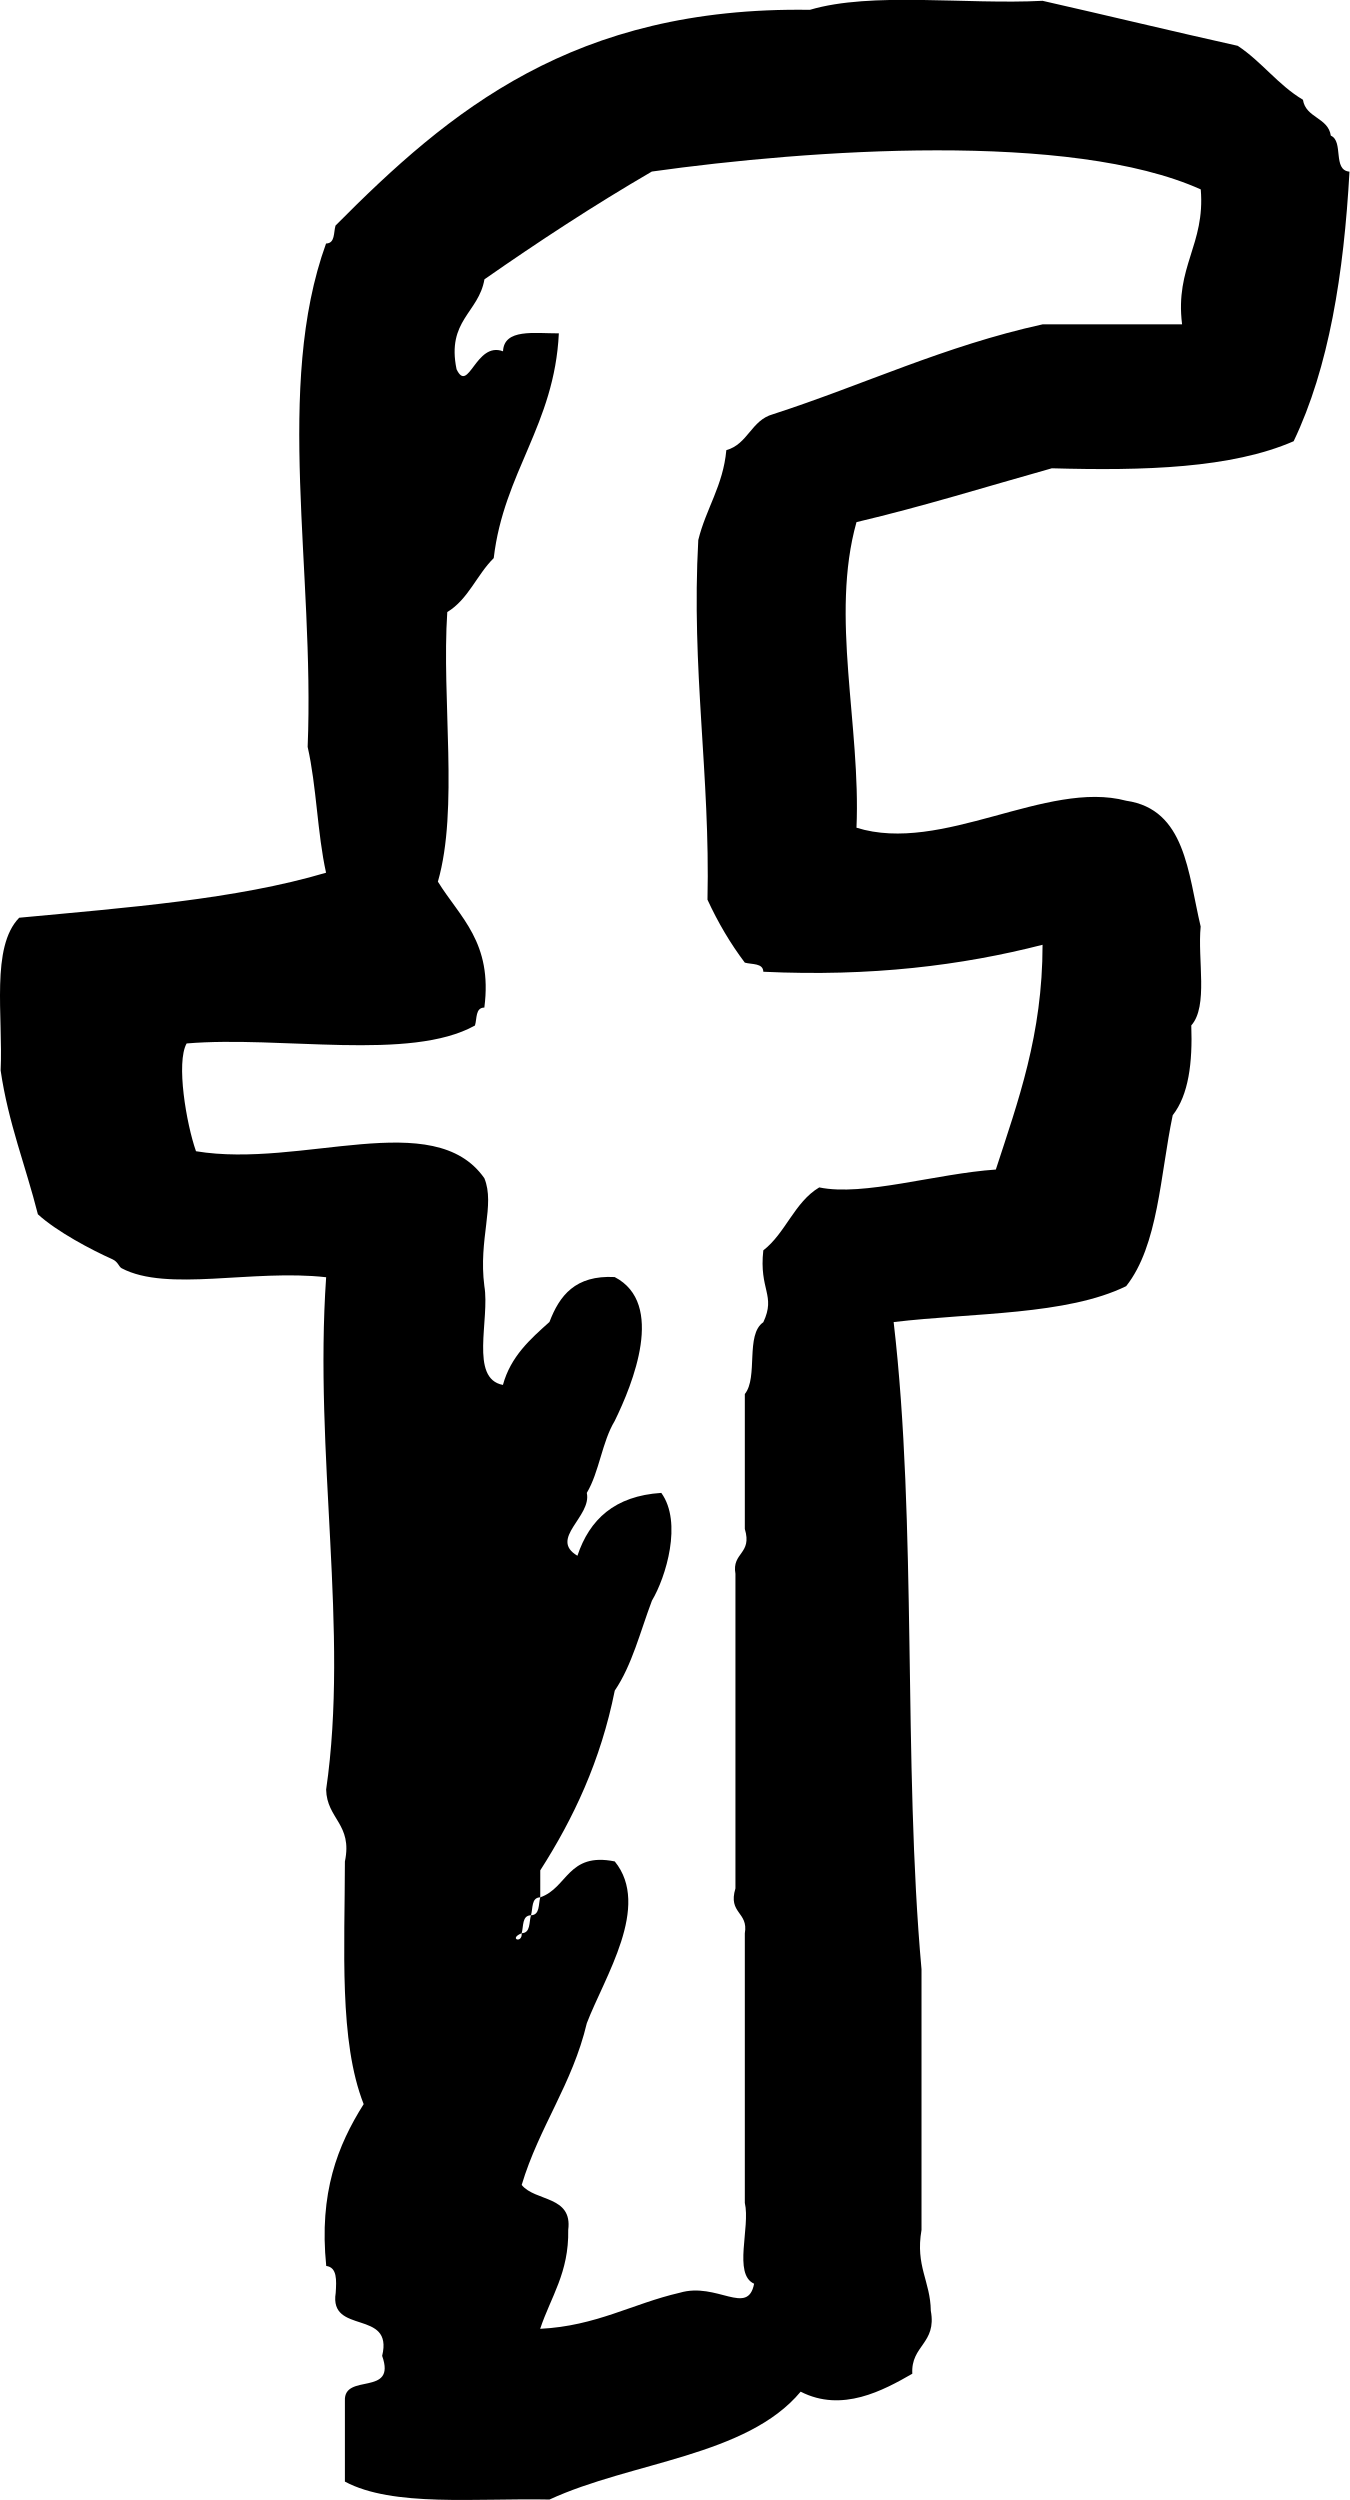
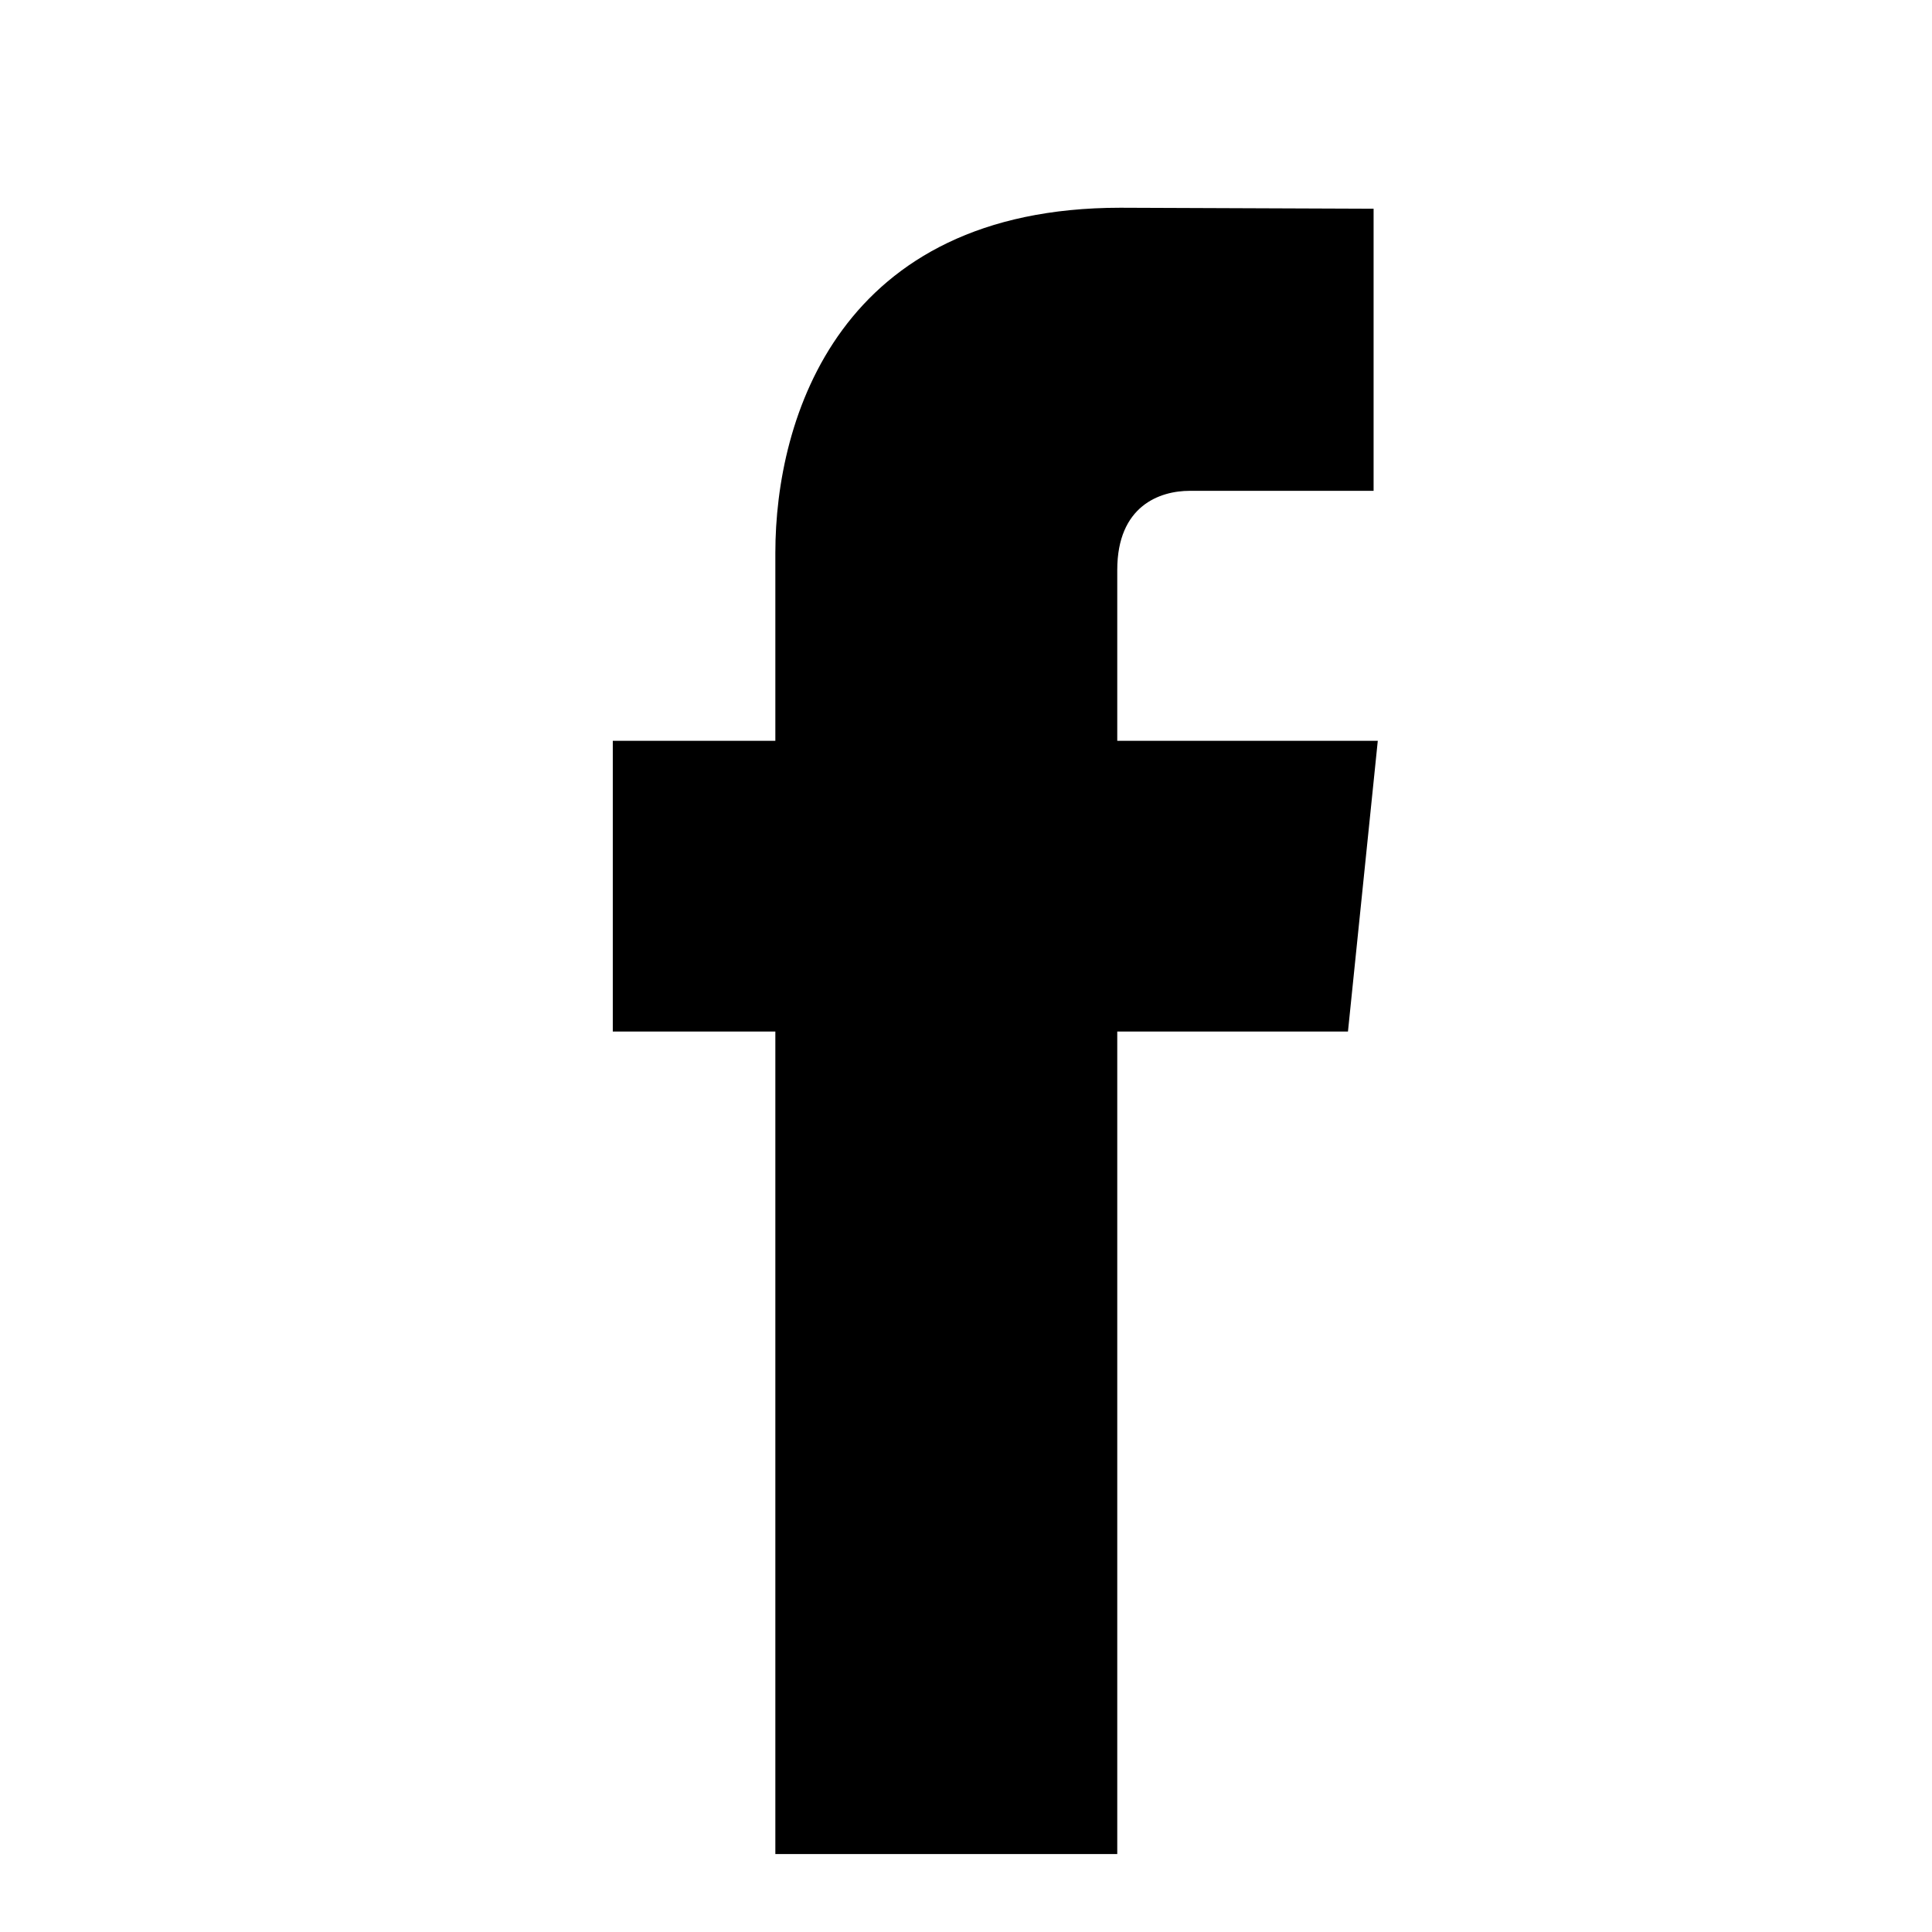
- <svg xmlns="http://www.w3.org/2000/svg" version="1.1" id="Layer_1" x="0px" y="0px" width="14.962px" height="27.718px" viewBox="56.519 49.996 14.962 27.718" enable-background="new 56.519 49.996 14.962 27.718" xml:space="preserve">
-   <g id="facebook">
-     <g>
-       <path d="M68.181,55.188c1.026,0.029,1.993,0,2.681-0.3c0.391-0.818,0.556-1.854,0.619-2.989    c-0.19-0.015-0.062-0.337-0.207-0.399c-0.029-0.202-0.278-0.195-0.309-0.398c-0.277-0.165-0.457-0.422-0.723-0.598    c-0.727-0.162-1.44-0.335-2.164-0.499c-0.849,0.044-1.895-0.103-2.58,0.1c-2.619-0.04-3.997,1.12-5.259,2.392    c-0.023,0.078-0.003,0.197-0.105,0.199c-0.574,1.587-0.125,3.621-0.204,5.581c0.099,0.436,0.107,0.958,0.204,1.395    c-0.998,0.296-2.212,0.387-3.402,0.499c-0.317,0.324-0.178,1.089-0.206,1.693c0.085,0.583,0.278,1.06,0.413,1.595    c0.211,0.193,0.596,0.396,0.825,0.498c0.065,0.029,0.071,0.082,0.103,0.1c0.506,0.268,1.451,0.008,2.268,0.1    c-0.136,1.978,0.256,3.915,0,5.68c0.007,0.327,0.295,0.382,0.208,0.798c-0.001,0.963-0.067,1.99,0.208,2.69    c-0.287,0.455-0.497,0.982-0.415,1.794c0.122,0.016,0.114,0.157,0.105,0.299c-0.075,0.47,0.643,0.175,0.515,0.698    c0.162,0.456-0.428,0.184-0.413,0.498v0.896c0.53,0.285,1.462,0.182,2.268,0.199c0.908-0.419,2.188-0.479,2.785-1.196    c0.459,0.235,0.916-0.014,1.238-0.199c-0.018-0.315,0.273-0.333,0.205-0.698c-0.004-0.328-0.173-0.496-0.103-0.896V71.83    c-0.206-2.293-0.048-4.938-0.309-7.176c0.888-0.105,1.917-0.075,2.578-0.398c0.357-0.451,0.377-1.23,0.516-1.895    c0.177-0.226,0.221-0.583,0.206-0.996c0.19-0.213,0.068-0.729,0.104-1.096c-0.141-0.595-0.168-1.3-0.825-1.395    c-0.884-0.235-2.043,0.595-2.991,0.299c0.049-1.134-0.293-2.342,0-3.388C66.761,55.609,67.461,55.39,68.181,55.188z     M64.363,59.971c0.117,0.254,0.254,0.486,0.414,0.698c0.079,0.022,0.203,0.003,0.205,0.101c1.192,0.056,2.199-0.069,3.096-0.299    c0,0.998-0.271,1.733-0.518,2.492c-0.662,0.045-1.467,0.3-1.958,0.198c-0.276,0.165-0.372,0.506-0.62,0.698    c-0.049,0.441,0.142,0.495,0,0.797c-0.201,0.137-0.055,0.611-0.205,0.796v1.496c0.085,0.281-0.146,0.258-0.104,0.497v3.488    c-0.085,0.281,0.146,0.258,0.104,0.498v2.989c0.063,0.271-0.132,0.791,0.103,0.896c-0.07,0.364-0.412-0.021-0.824,0.1    c-0.528,0.122-0.926,0.369-1.548,0.4c0.117-0.353,0.32-0.622,0.311-1.097c0.049-0.381-0.365-0.312-0.516-0.498    c0.193-0.644,0.562-1.117,0.722-1.793c0.197-0.515,0.714-1.298,0.31-1.794c-0.522-0.105-0.521,0.293-0.826,0.398    c-0.022,0.077-0.002,0.196-0.103,0.199c-0.023,0.077-0.003,0.196-0.103,0.199c0.01,0.12-0.151,0.062,0,0    c0.022-0.078,0.002-0.197,0.103-0.199c0.023-0.077,0.002-0.197,0.103-0.199v-0.299c0.368-0.575,0.67-1.214,0.826-1.993    c0.191-0.28,0.283-0.656,0.412-0.997c0.156-0.262,0.34-0.869,0.104-1.195c-0.517,0.033-0.796,0.295-0.93,0.697    c-0.32-0.189,0.161-0.434,0.104-0.697c0.138-0.231,0.169-0.566,0.309-0.797c0.202-0.413,0.564-1.304,0-1.596    c-0.438-0.023-0.612,0.207-0.723,0.498c-0.214,0.191-0.43,0.383-0.516,0.698c-0.373-0.07-0.143-0.727-0.206-1.097    c-0.067-0.52,0.122-0.899,0-1.195c-0.56-0.799-2.026-0.105-3.197-0.299c-0.108-0.307-0.222-0.984-0.104-1.195    c1.045-0.088,2.479,0.201,3.197-0.199c0.024-0.078,0.003-0.197,0.104-0.199c0.094-0.723-0.271-1-0.515-1.396    c0.232-0.806,0.04-2.02,0.104-2.989c0.233-0.141,0.328-0.414,0.515-0.598c0.112-0.955,0.673-1.476,0.722-2.492    c-0.273,0.001-0.607-0.055-0.619,0.199c-0.302-0.114-0.382,0.479-0.515,0.199c-0.112-0.541,0.246-0.626,0.309-0.997    c0.599-0.418,1.212-0.82,1.856-1.195c1.741-0.244,4.648-0.449,6.086,0.198c0.051,0.616-0.287,0.854-0.207,1.496h-1.546    c-1.092,0.24-1.987,0.672-2.991,0.997c-0.24,0.066-0.276,0.331-0.516,0.398c-0.036,0.396-0.225,0.646-0.311,0.996    C64.182,57.424,64.394,58.582,64.363,59.971z" />
-     </g>
-   </g>
+ <svg xmlns="http://www.w3.org/2000/svg" enable-background="new 0 0 56.693 56.693" height="56.693px" id="Layer_1" version="1.1" viewBox="0 0 56.693 56.693" width="56.693px" xml:space="preserve">
+   <path d="M40.43,21.739h-7.645v-5.014c0-1.883,1.248-2.322,2.127-2.322c0.877,0,5.395,0,5.395,0V6.125l-7.43-0.029  c-8.248,0-10.125,6.174-10.125,10.125v5.518h-4.77v8.53h4.77c0,10.947,0,24.137,0,24.137h10.033c0,0,0-13.32,0-24.137h6.77  L40.43,21.739z" />
</svg>
